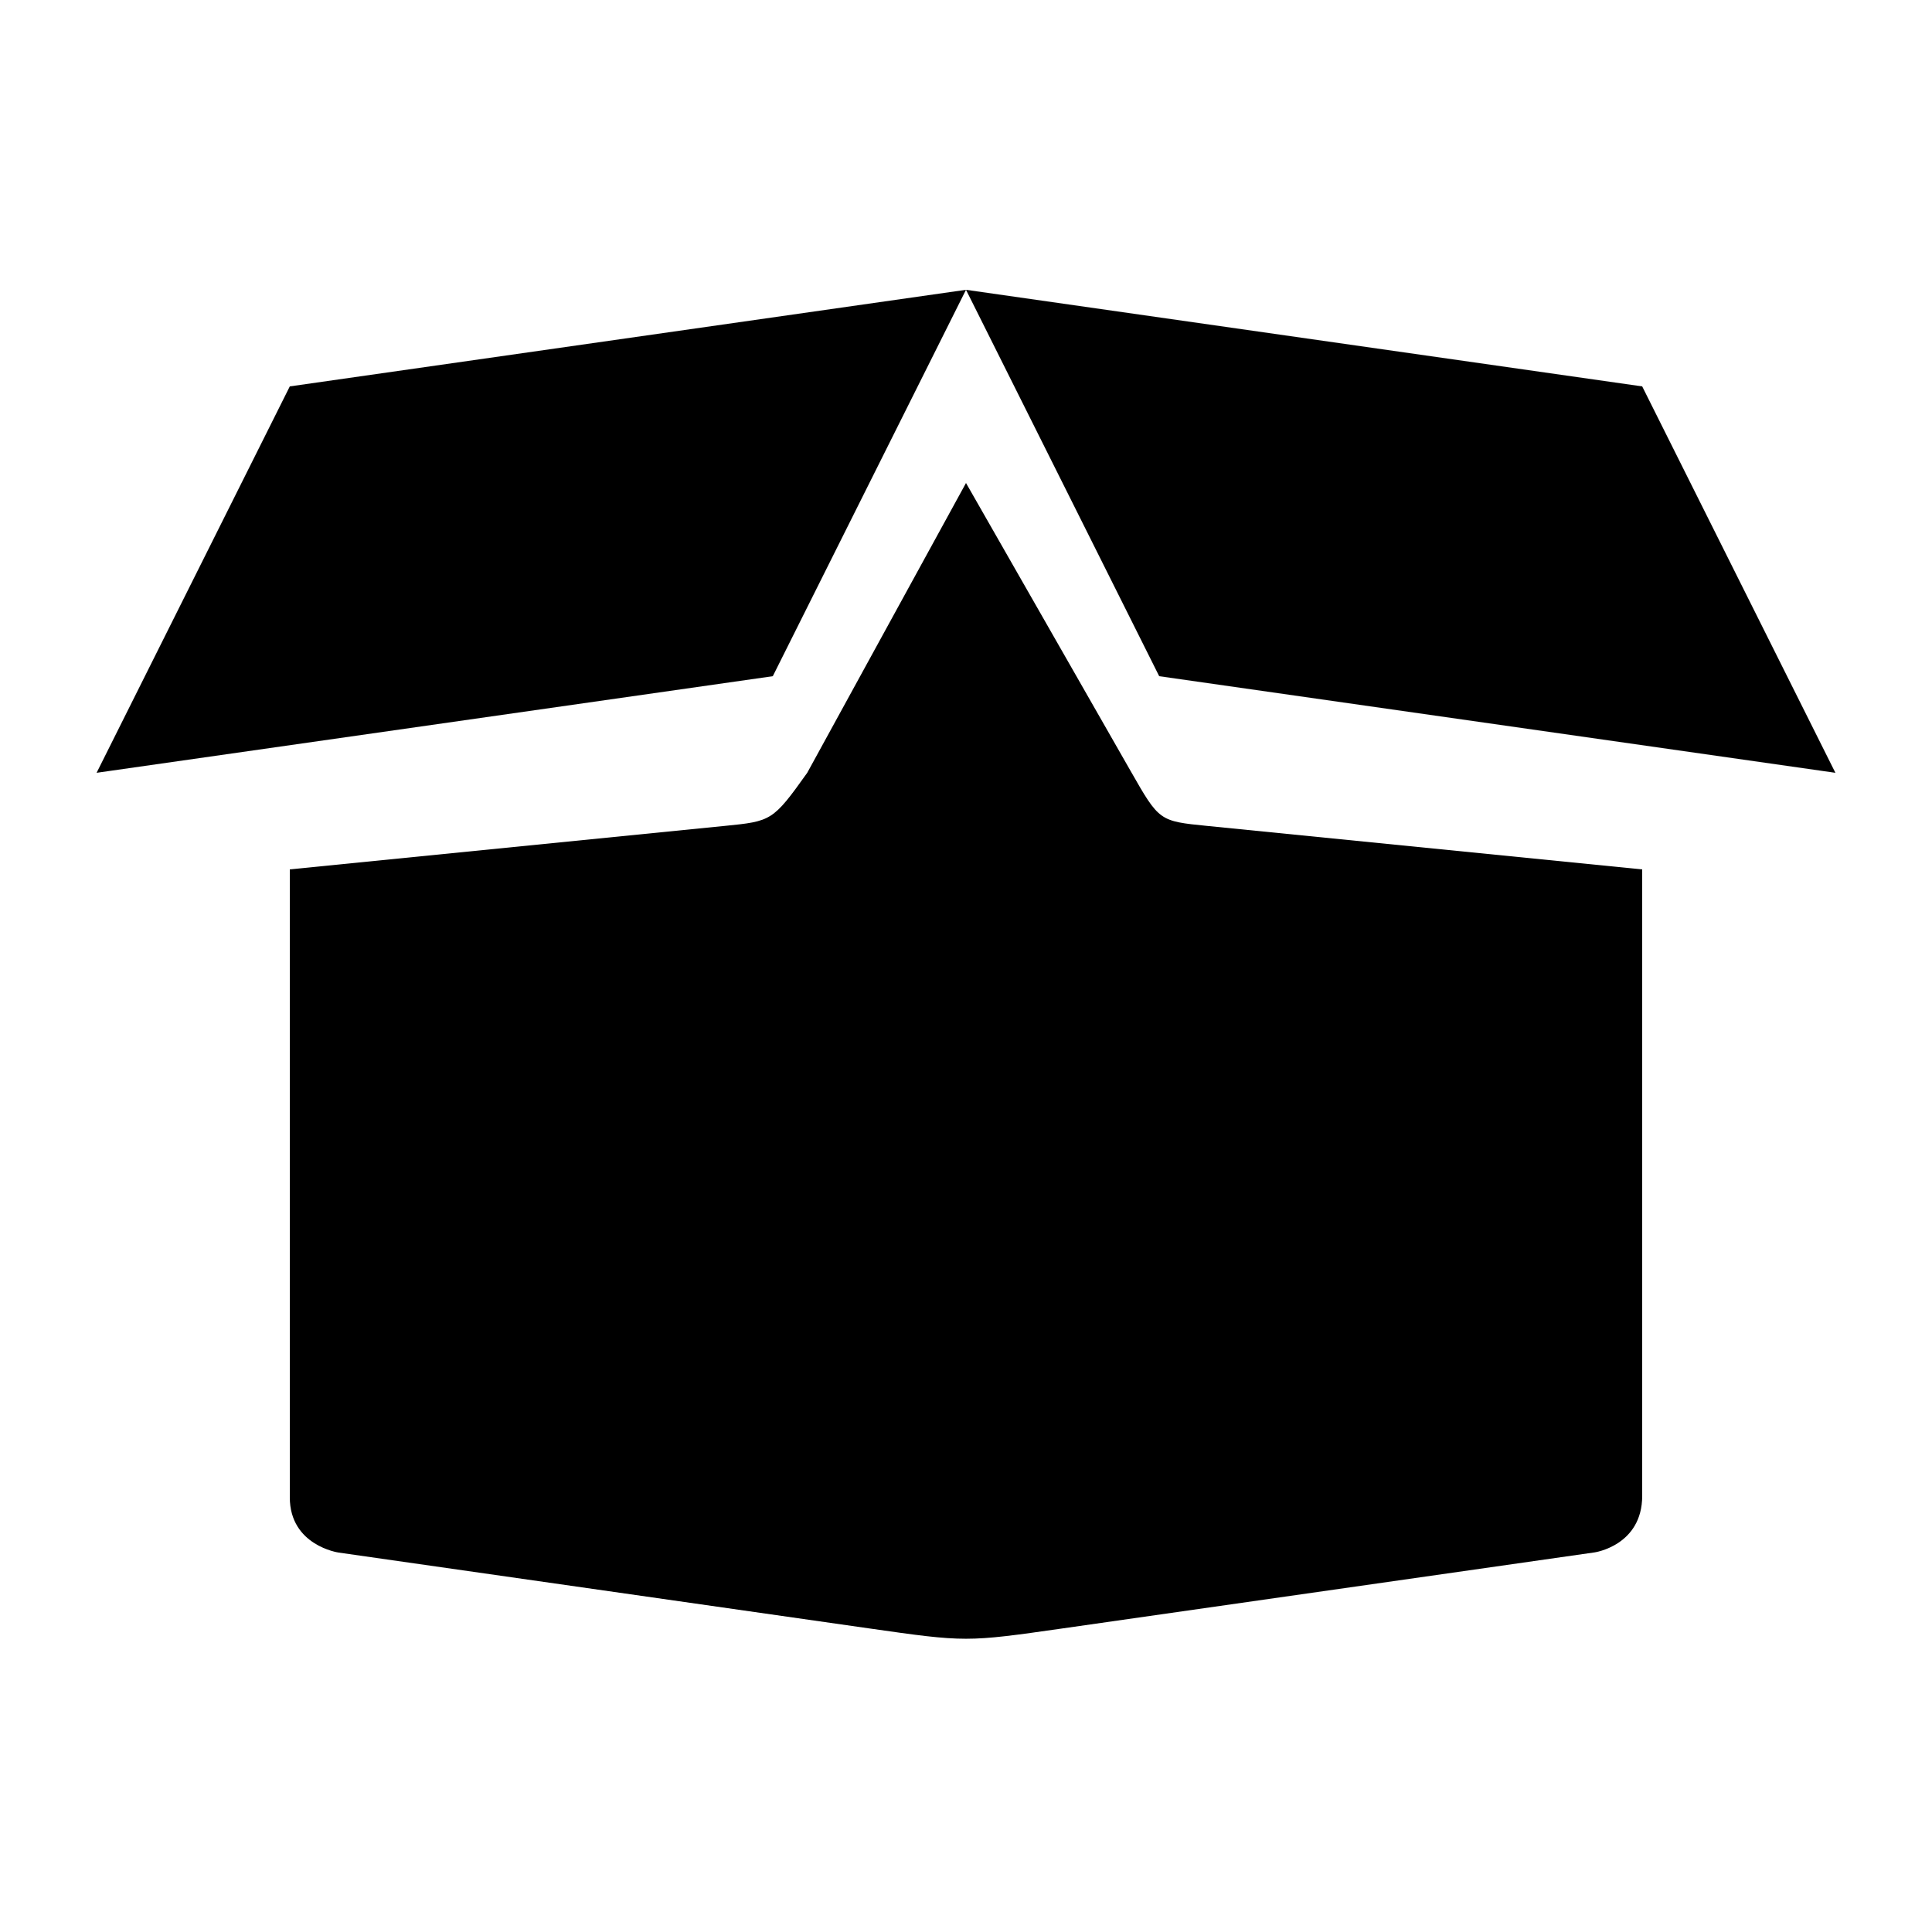
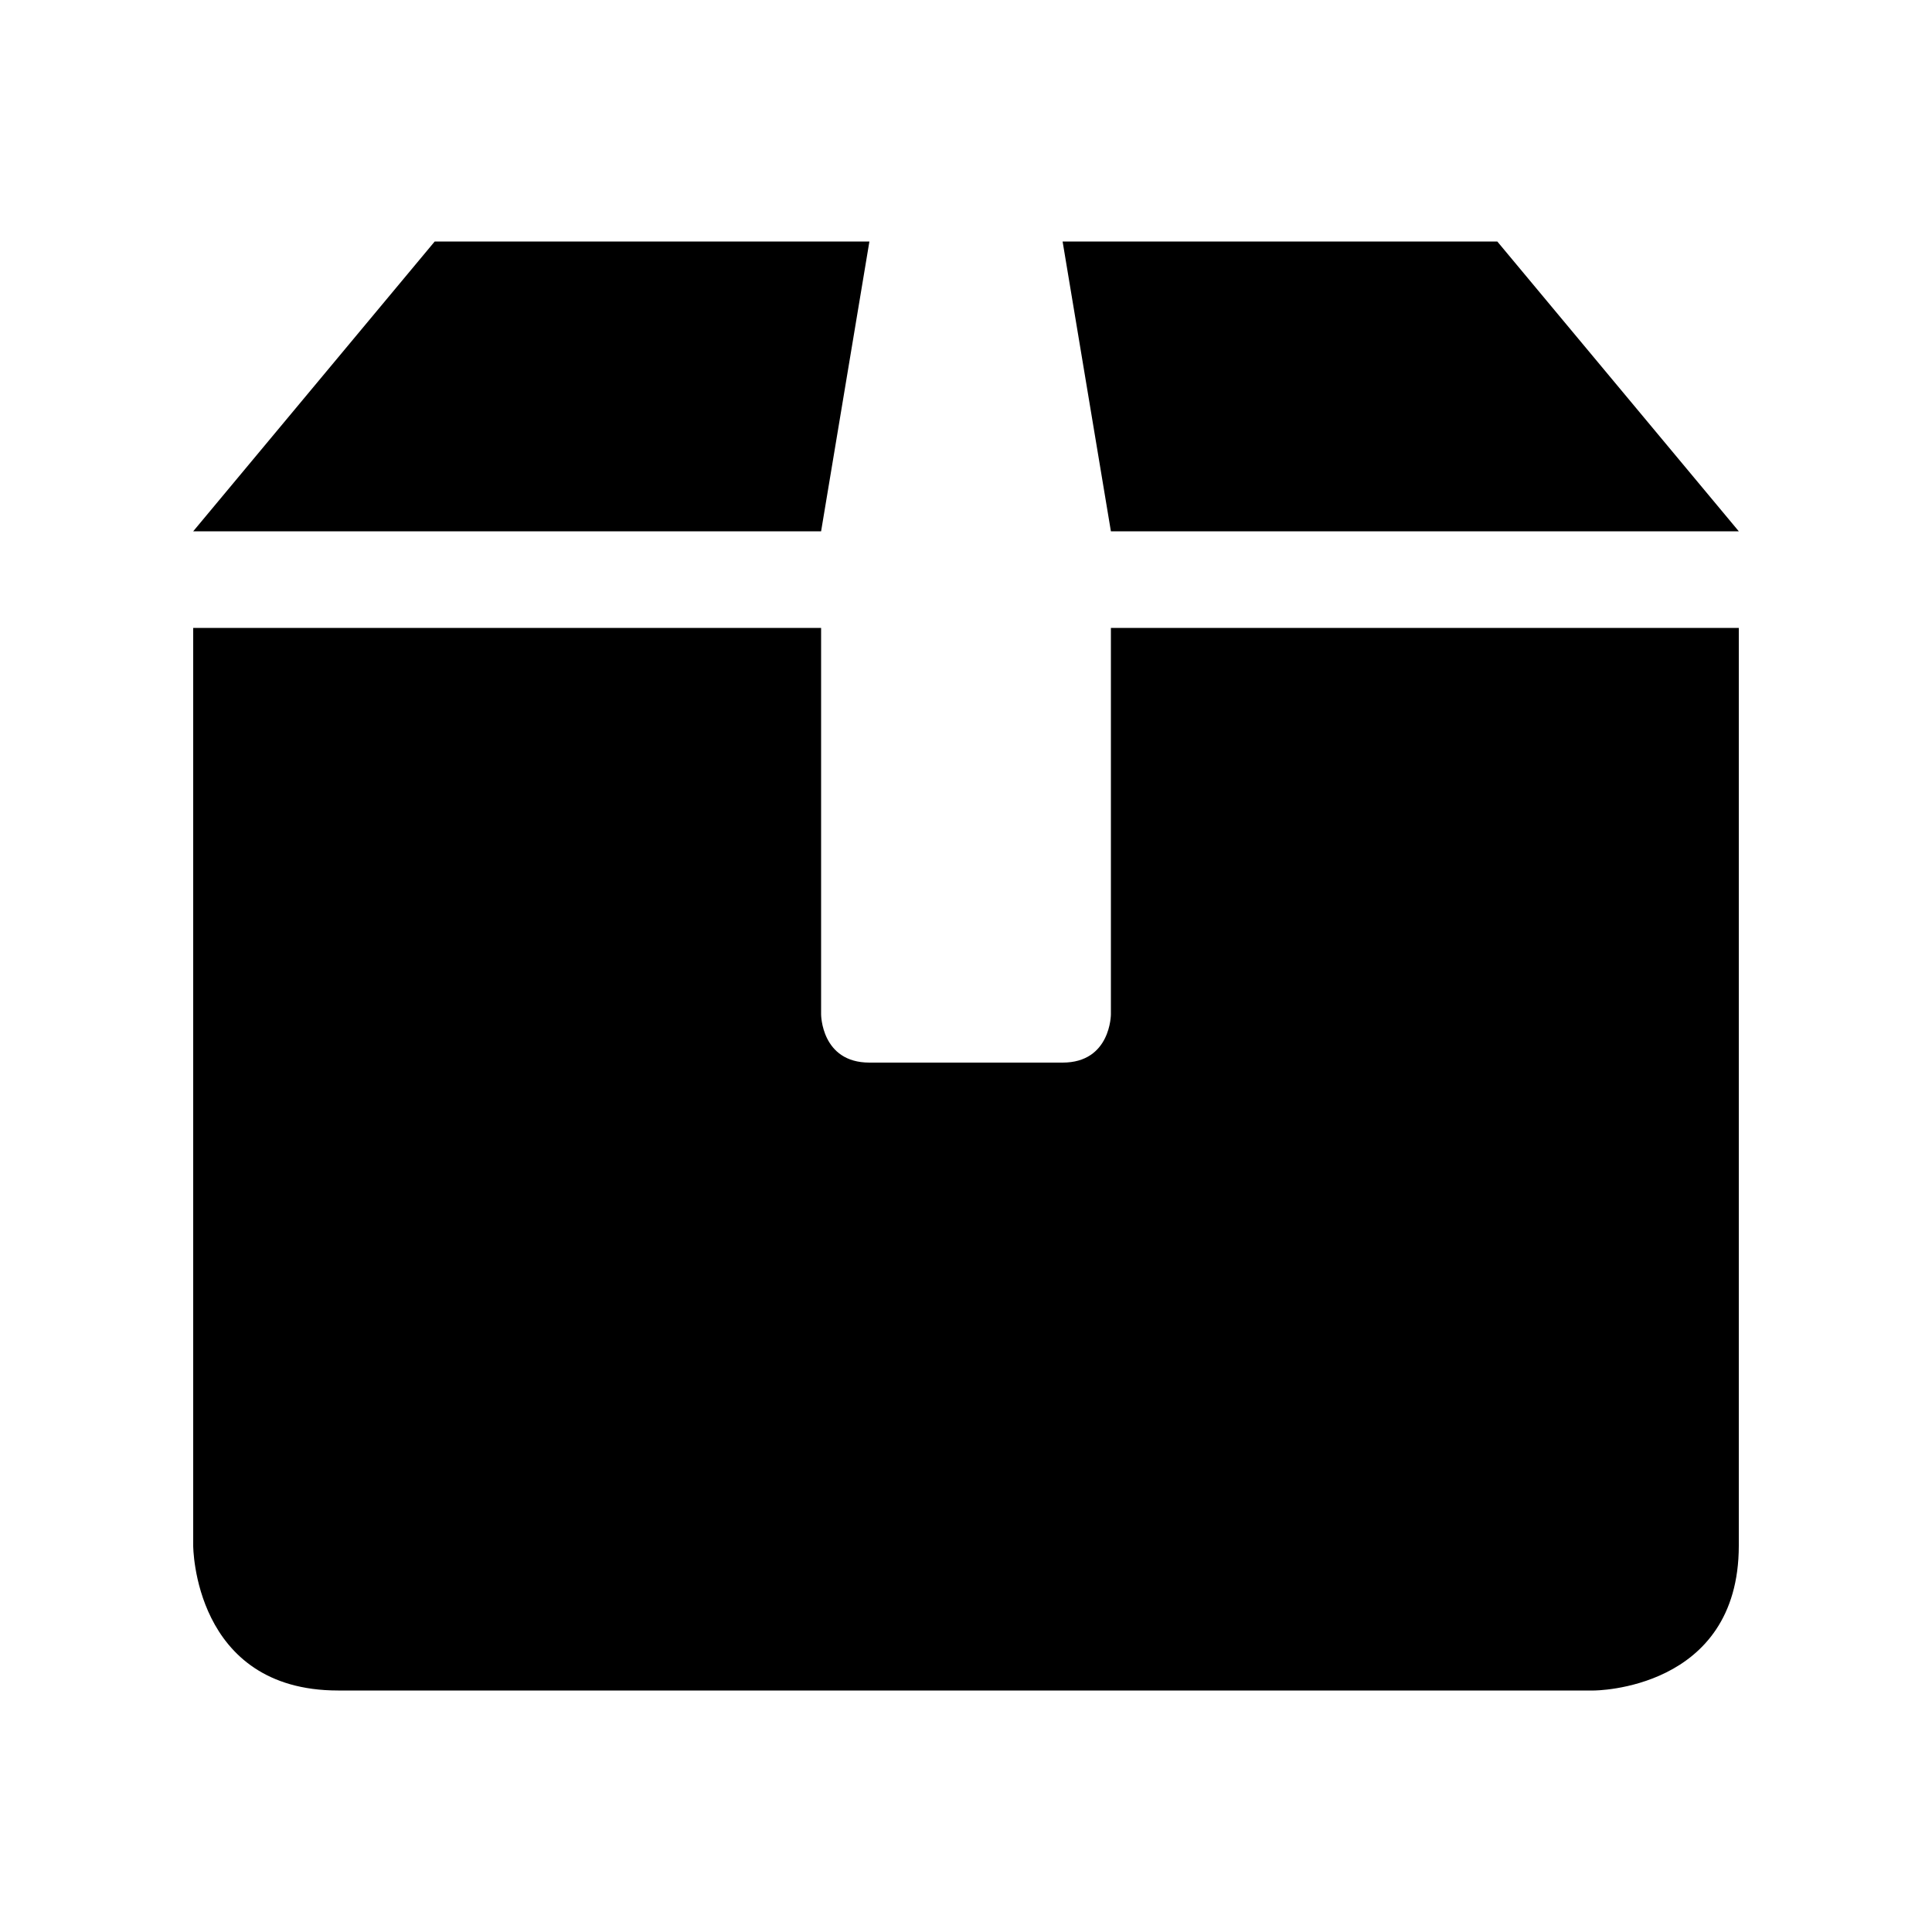
- <svg xmlns="http://www.w3.org/2000/svg" width="50" height="50" version="1.1" viewBox="0 0 50 50">
-   <path d="m25 7.5l5 10 17.5 2.5-5-10-17.5-2.5zl-17.5 2.5-5 10 17.5-2.5 5-10zm0 5l-4.109 7.5c-0.891 1.25-0.929 1.254-2.141 1.375l-11.25 1.125v16.25c0 1.25 1.262 1.43 1.262 1.43l13.717 1.961c2.522 0.36 2.522 0.359 5.037 0l13.75-1.965s1.234-0.175 1.234-1.465v-16.211l-11.256-1.125c-1.245-0.124-1.243-0.125-1.984-1.422l-4.26-7.453z" />
+ <svg xmlns="http://www.w3.org/2000/svg" id="svg4" viewBox="0 0 50 50" version="1.1" width="50" height="50">
+   <defs id="defs8" />
+   <path d="M 11.25,6.25 5,13.75 h 16.25 l 1.25,-7.5 z m 16.25,0 1.25,7.5 H 45 L 38.75,6.25 Z M 5,16.25 V 40 c 0,0 0,3.75 3.75,3.75 h 32.5 c 0,0 3.75,0 3.75,-3.75 V 16.25 H 28.75 v 10 c 0,0 0,1.25 -1.25,1.25 h -5 c -1.25,0 -1.25,-1.25 -1.25,-1.25 v -10 z" id="path816" />
</svg>
